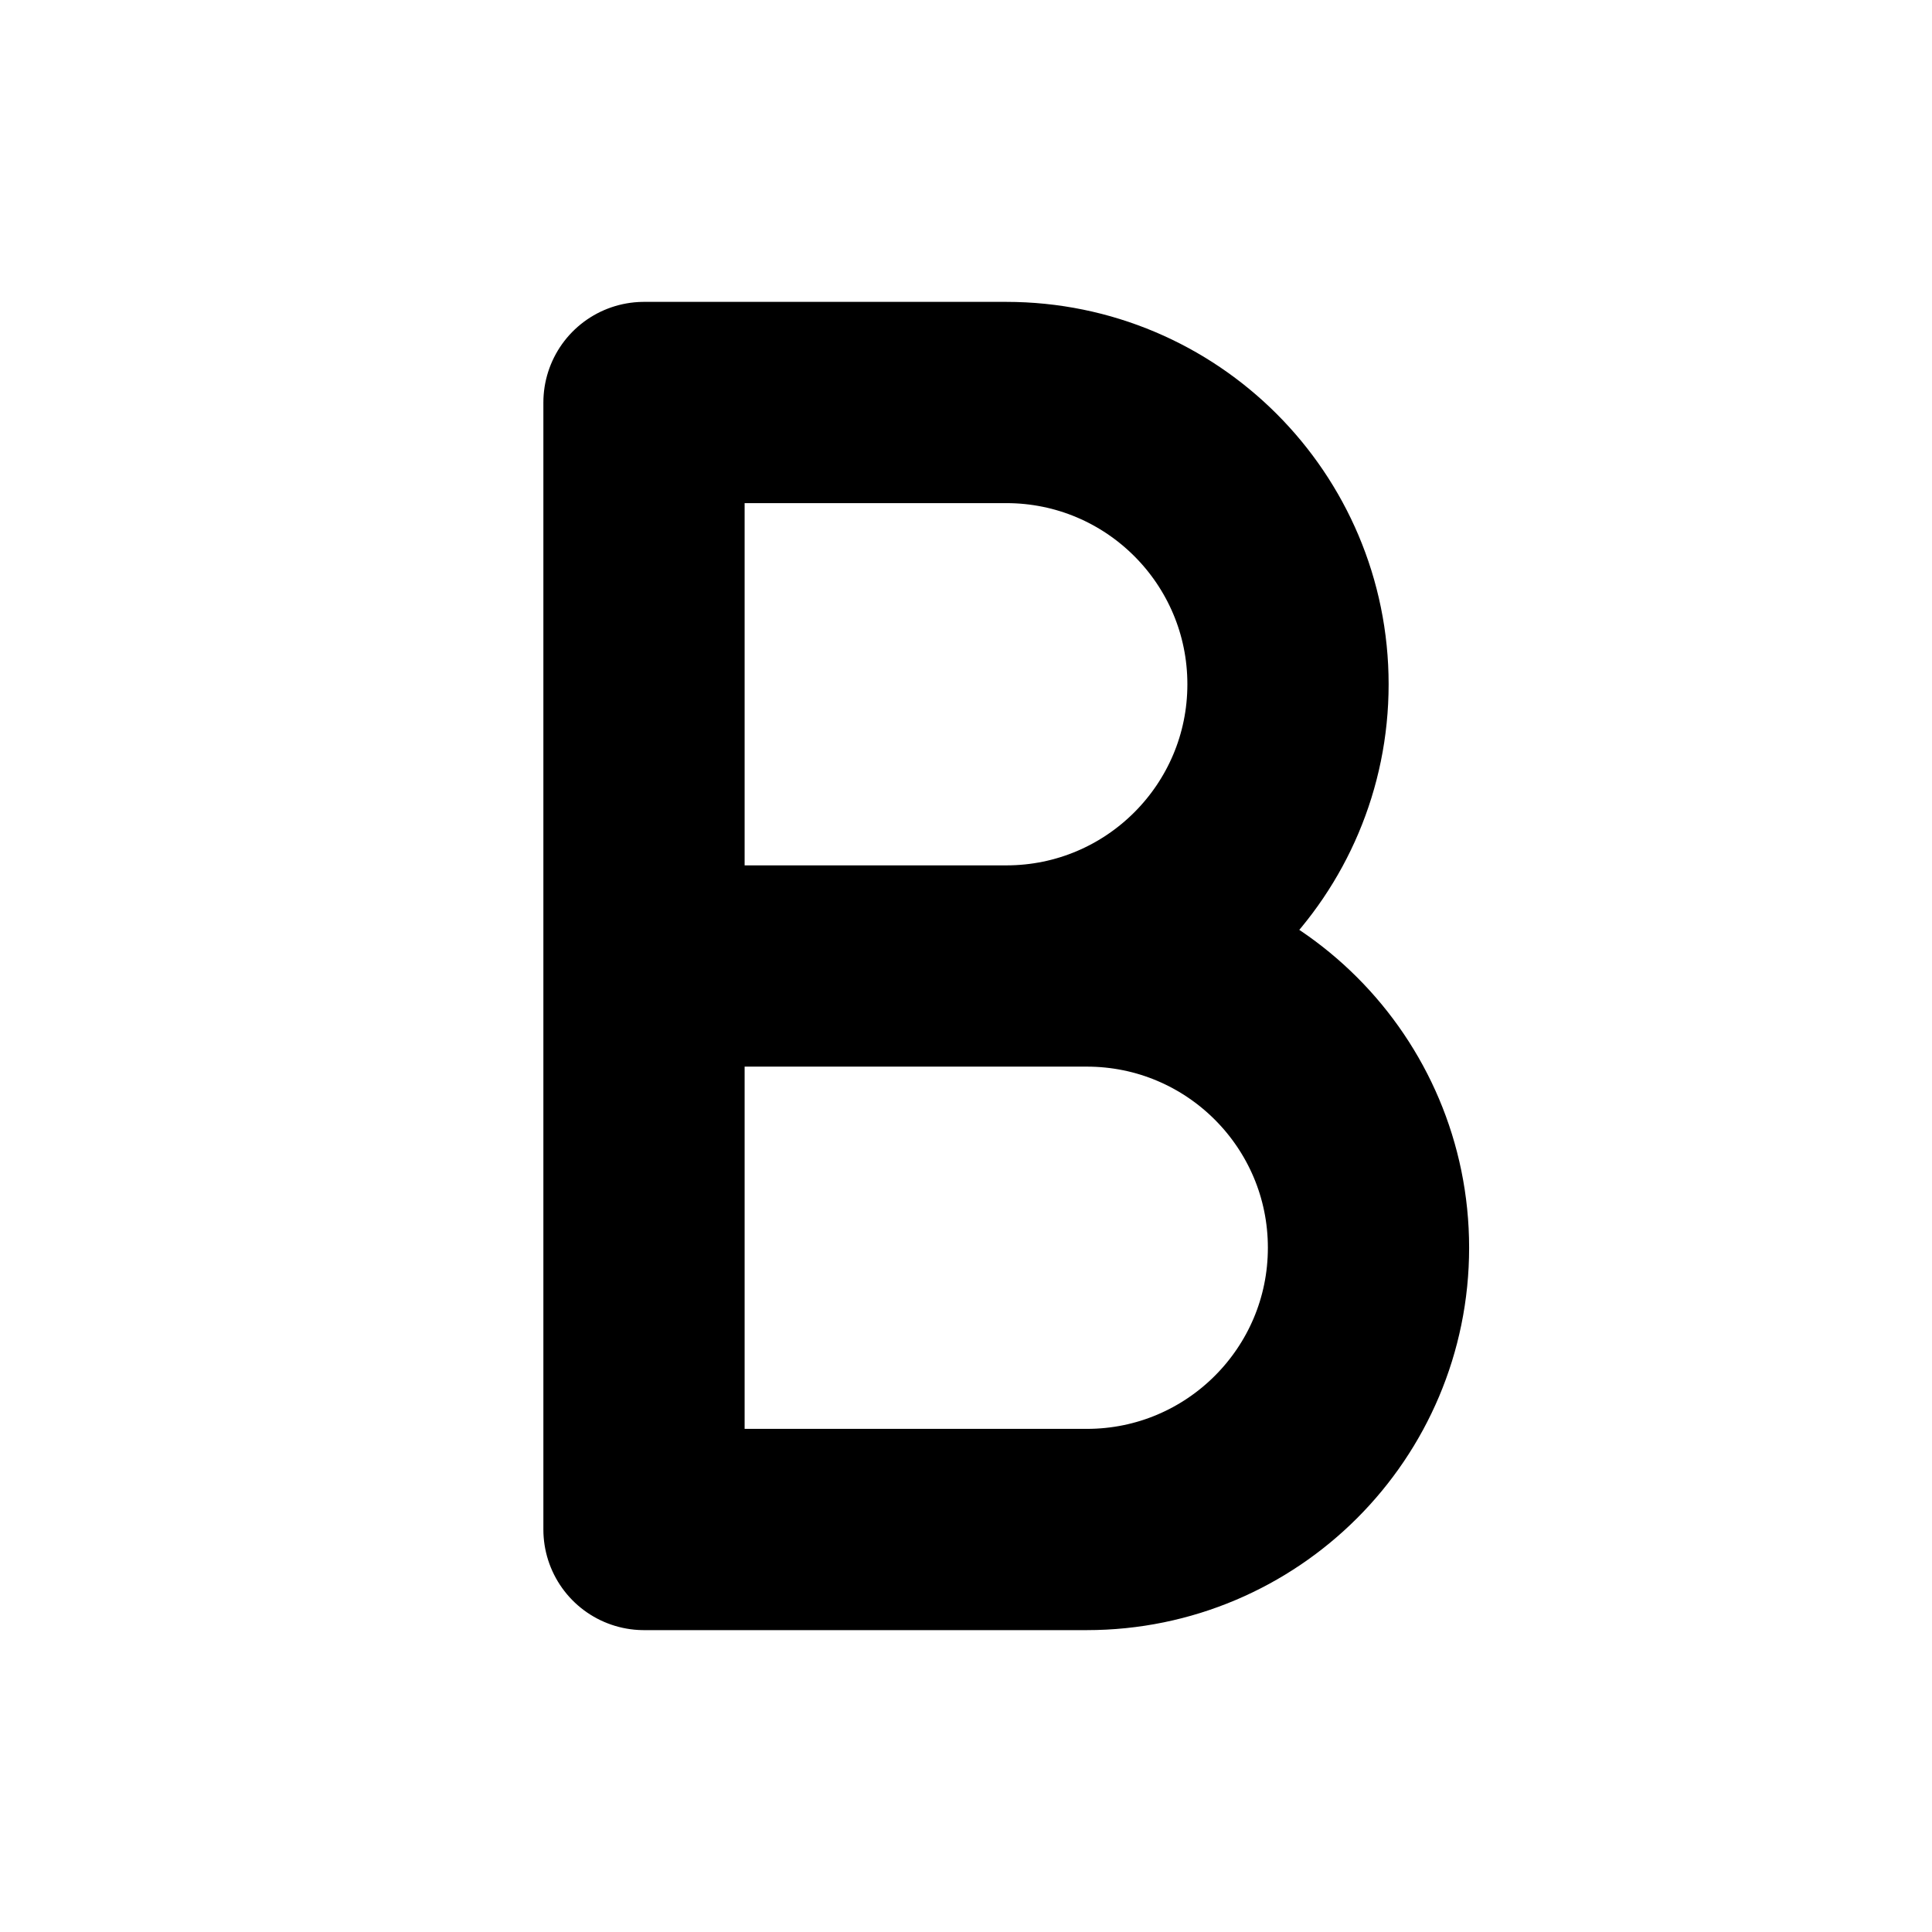
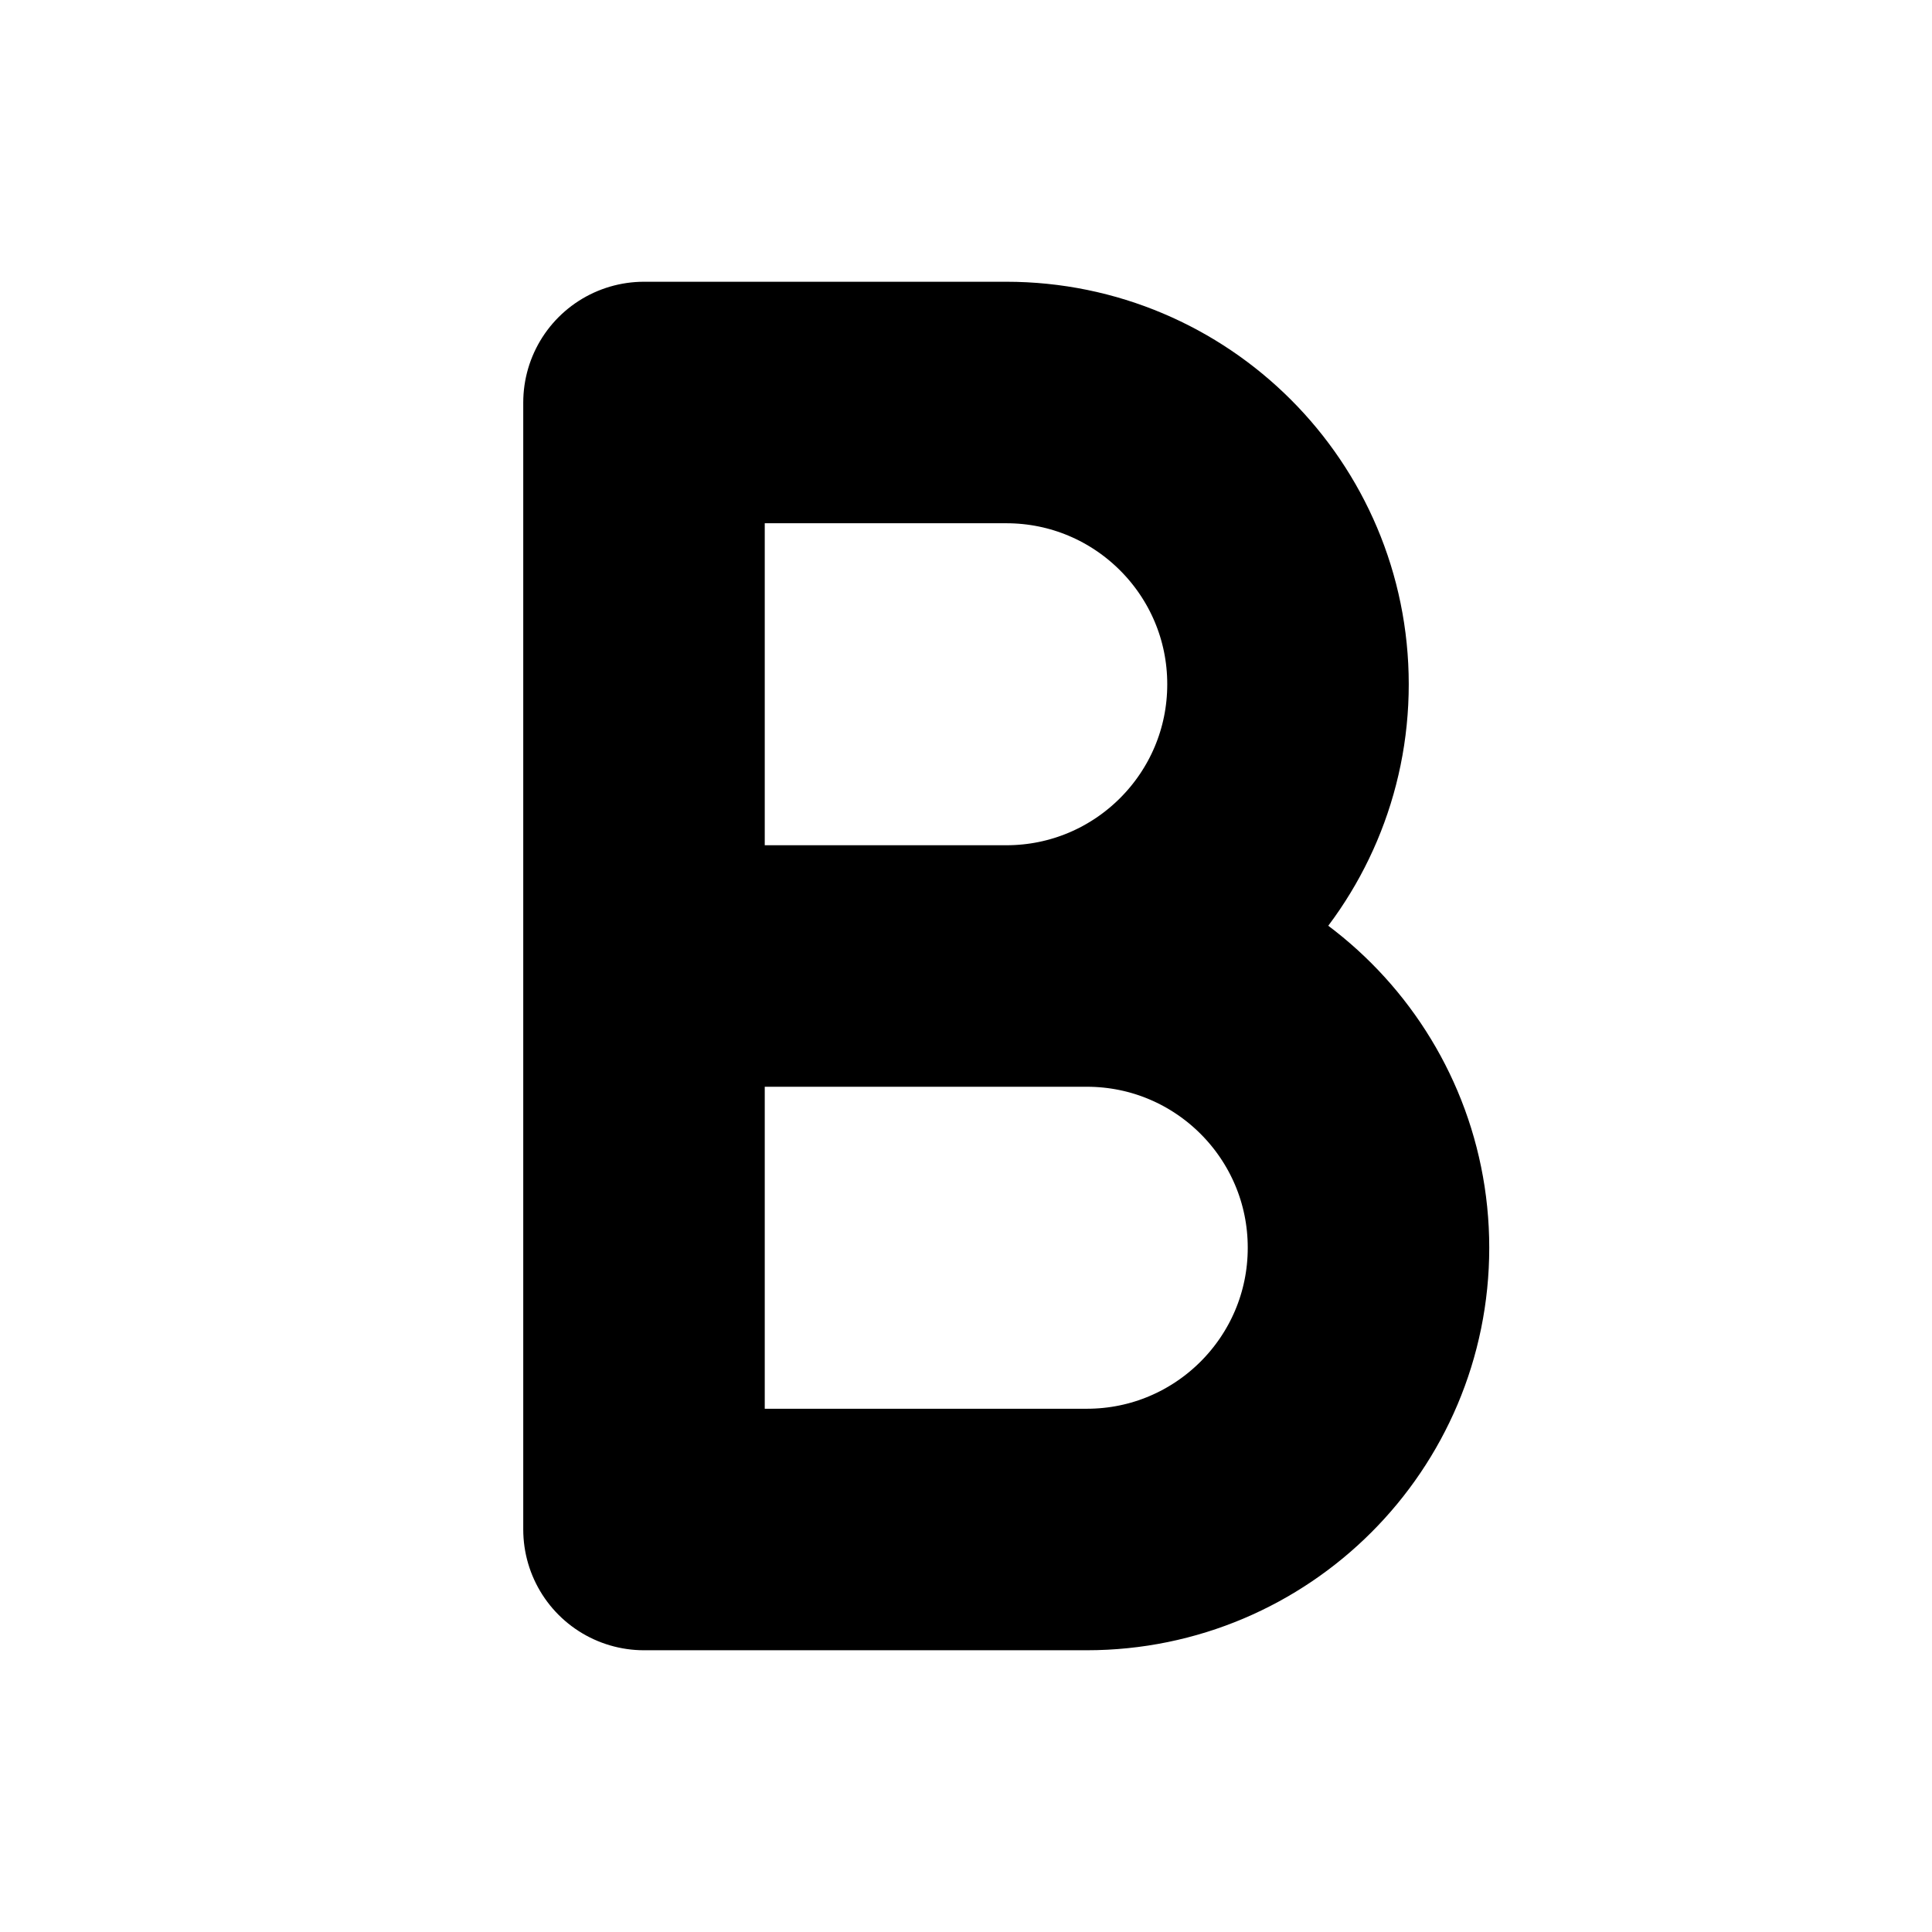
<svg xmlns="http://www.w3.org/2000/svg" width="24" height="24" viewBox="0 0 24 24">
-   <path fill="none" stroke="currentColor" stroke-linecap="round" stroke-linejoin="round" stroke-width="2.5" d="M8 12h4.5M8 12V5h4.5a3.5 3.5 0 1 1 0 7M8 12v7h5.5a3.5 3.5 0 1 0 0-7h-1" />
+   <path fill="none" stroke="currentColor" stroke-linecap="round" stroke-linejoin="round" stroke-width="3" d="M8 12h4.5M8 12V5h4.5a3.5 3.5 0 1 1 0 7M8 12v7h5.5a3.5 3.5 0 1 0 0-7h-1" />
</svg>
